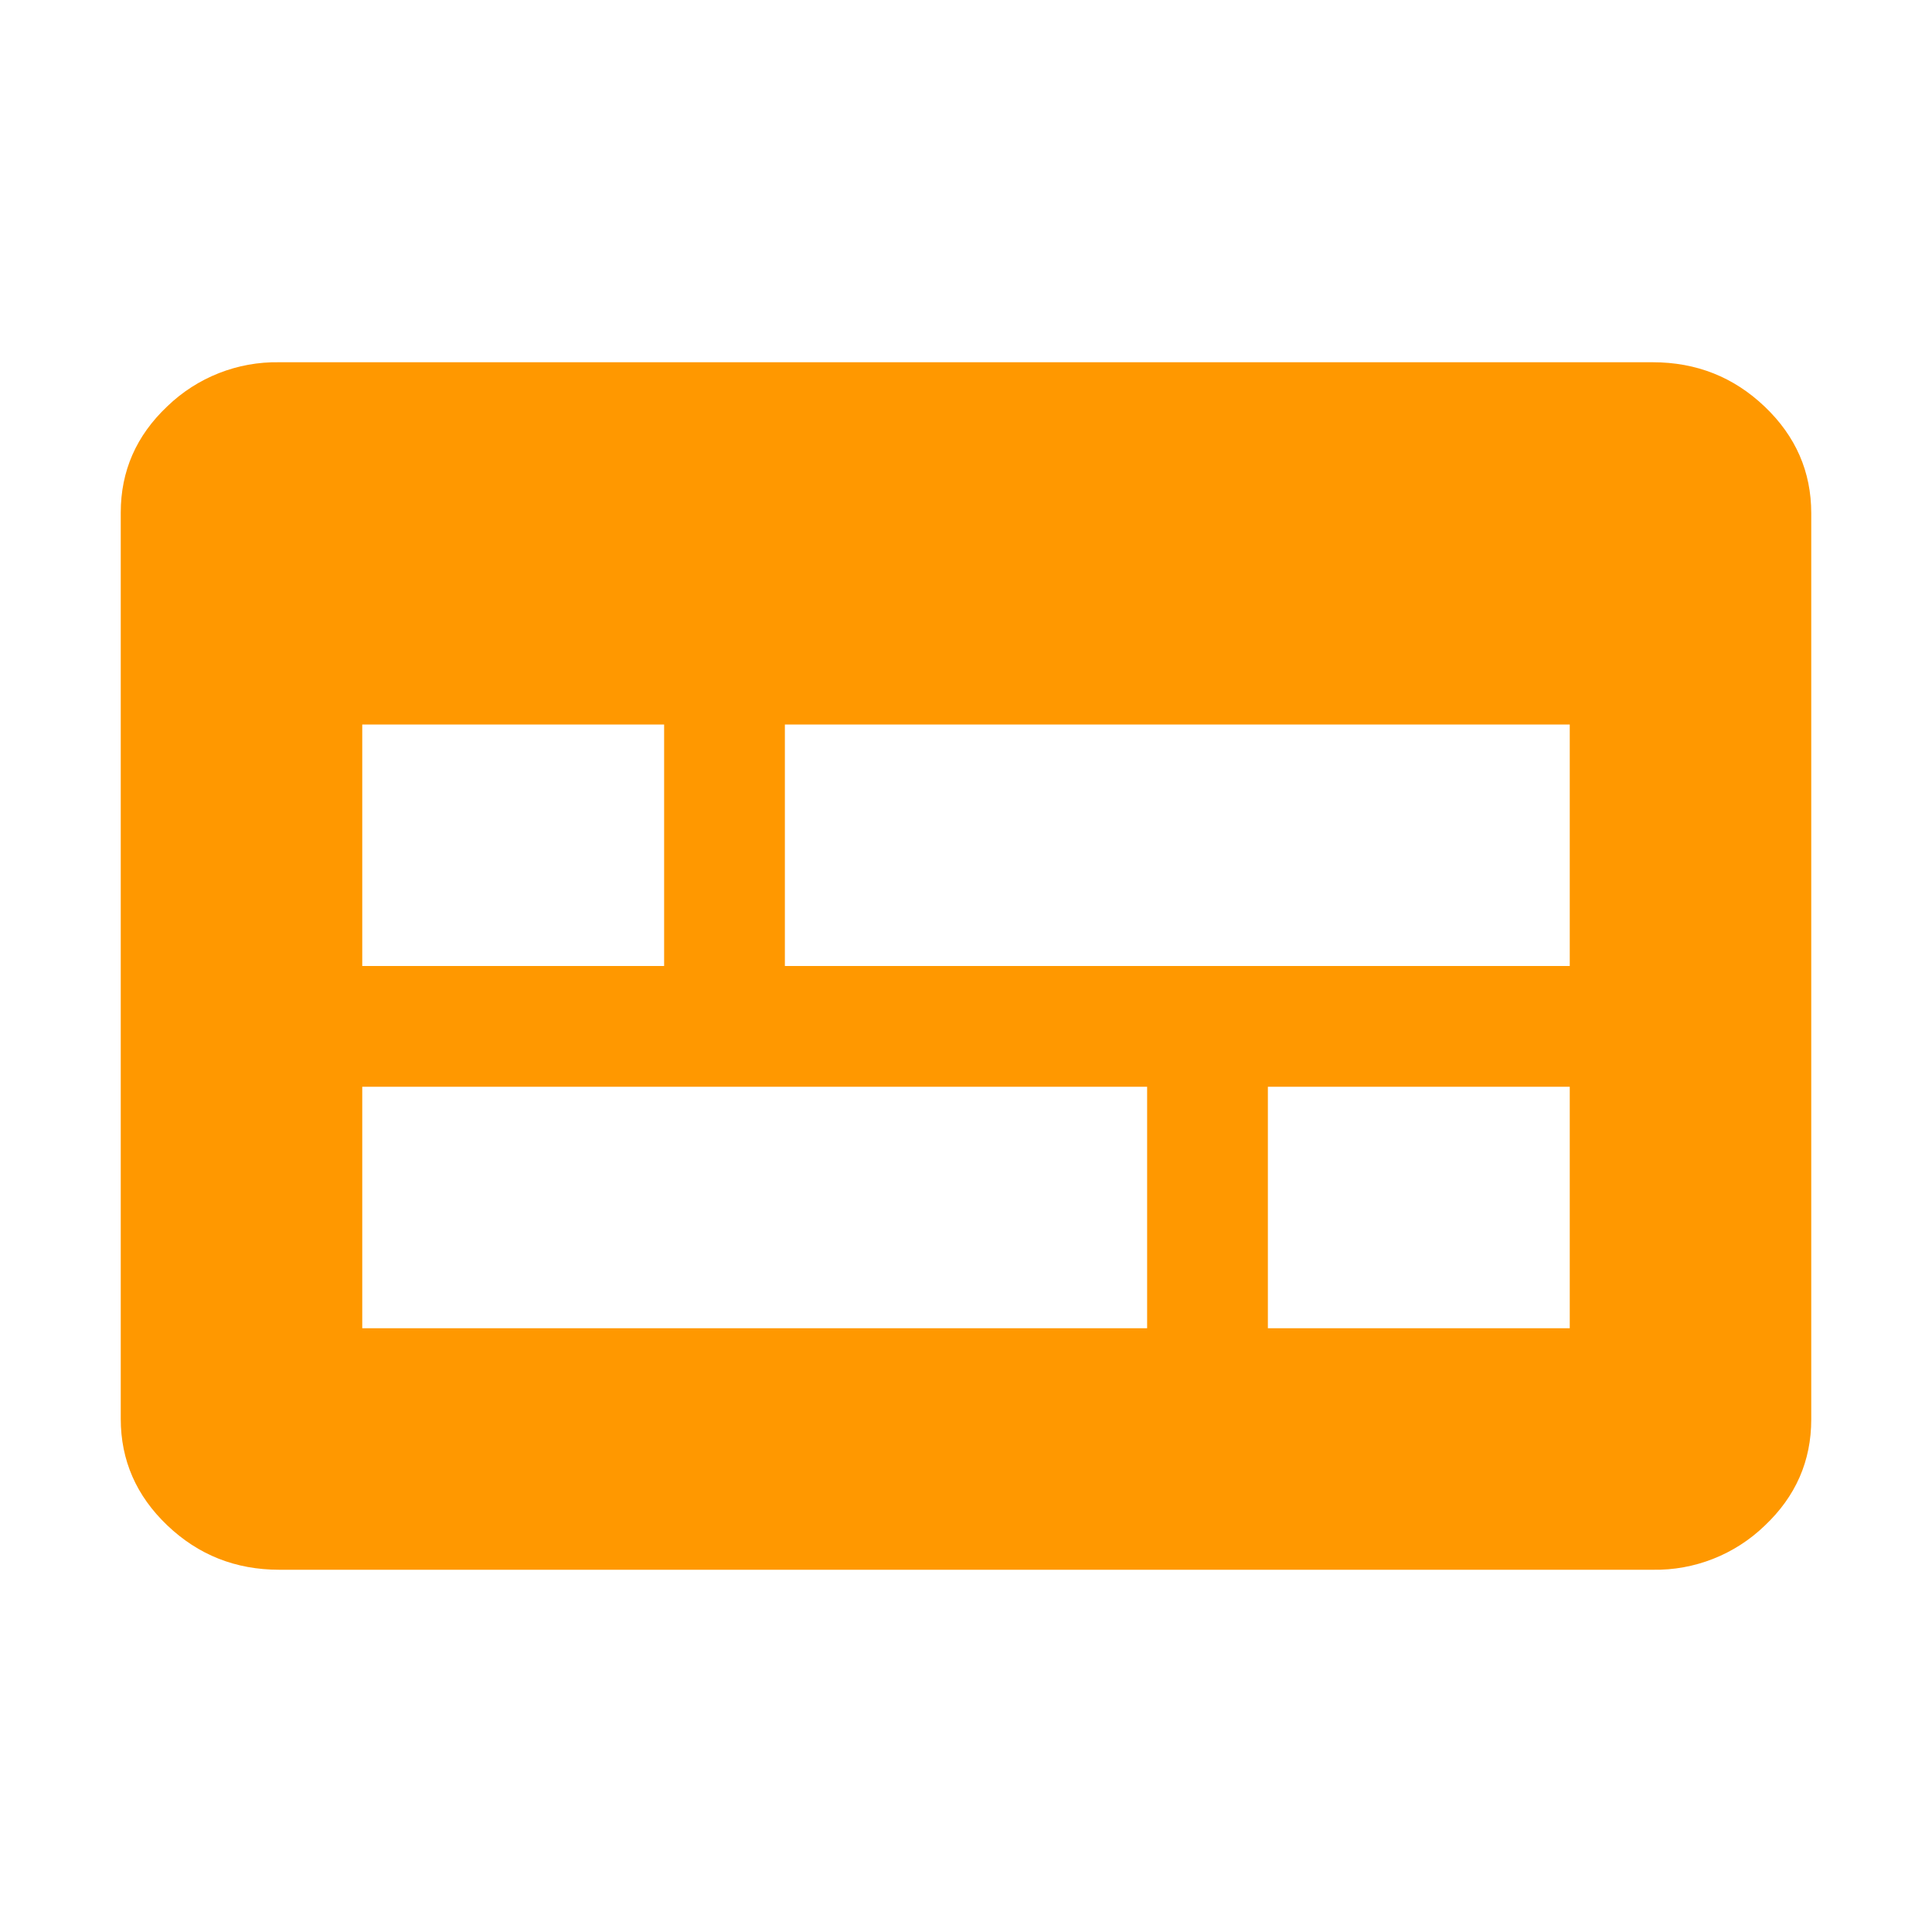
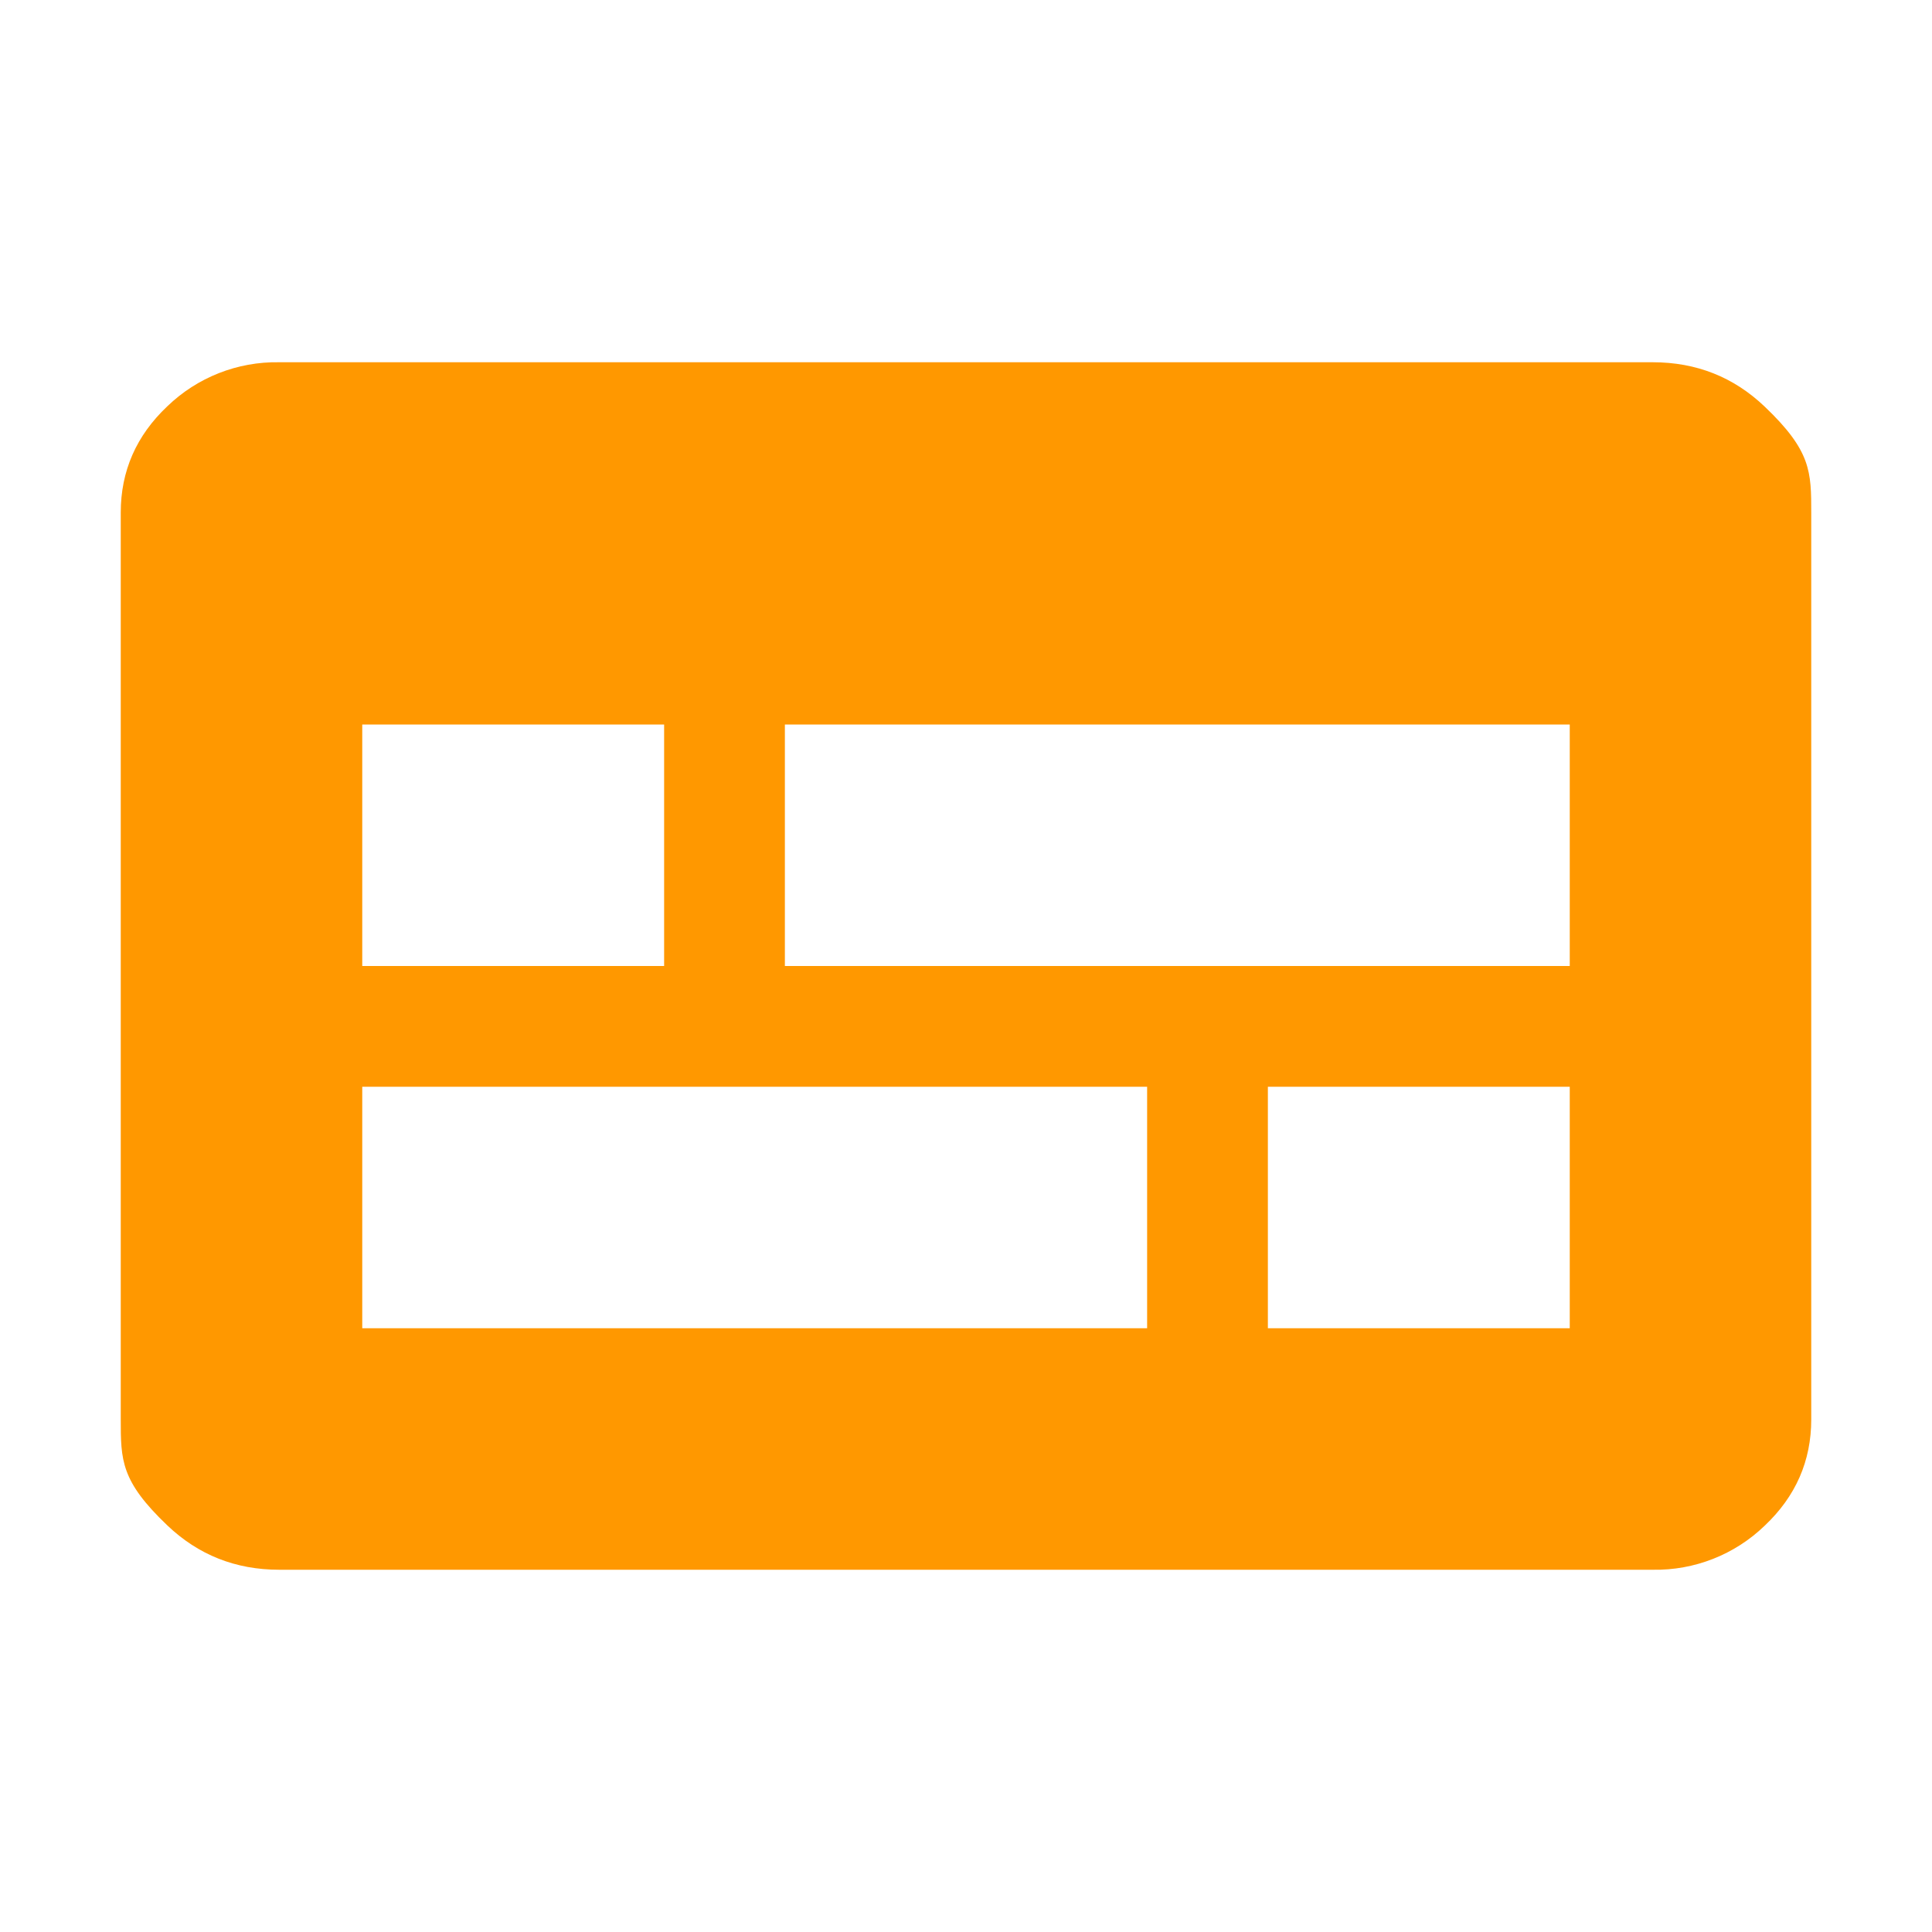
- <svg xmlns="http://www.w3.org/2000/svg" height="32" width="32" fill="#ff9800">
-   <path d="M4.625 26c-.722 0-1.34-.245-1.854-.735S2 24.187 2 23.5V8.49c0-.688.257-1.275.771-1.76A2.602 2.602 0 014.625 6h22.75c.722 0 1.34.245 1.854.735S30 7.813 30 8.5V23.51c0 .688-.257 1.275-.771 1.76a2.602 2.602 0 01-1.854.73zM6 22h13v-4H6zm15 0h5v-4h-5zM6 16h5v-4H6zm7 0h13v-4H13z" />
+ <svg xmlns="http://www.w3.org/2000/svg" fill="#ff9800" viewBox="0 0 32 32">
+   <path d="M4.625 26q-1.083 0-1.854-.735C2 24.53 2 24.187 2 23.5V8.49q0-1.032.771-1.76A2.6 2.6 0 0 1 4.625 6h22.75q1.083 0 1.854.735C30 7.47 30 7.813 30 8.5v15.01q0 1.032-.771 1.76a2.6 2.6 0 0 1-1.854.73zM6 22h13v-4H6zm15 0h5v-4h-5zM6 16h5v-4H6zm7 0h13v-4H13z" />
</svg>
